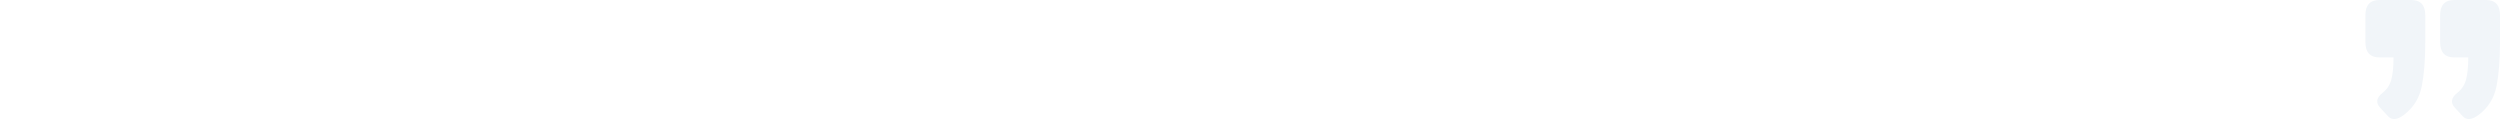
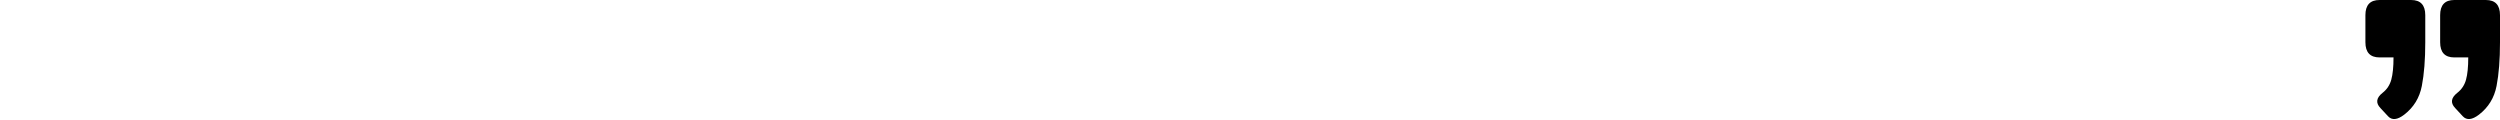
<svg xmlns="http://www.w3.org/2000/svg" width="336" height="16" viewBox="0 0 336 16" fill="none">
-   <path d="M327.956 5.68C327.956 7.039 328.59 7.718 329.858 7.718H331.733C331.733 8.987 331.634 9.983 331.434 10.708C331.235 11.432 330.845 12.021 330.266 12.474C329.414 13.145 329.314 13.824 329.967 14.513L330.999 15.627C331.525 16.189 332.25 16.116 333.174 15.409C334.442 14.431 335.23 13.145 335.538 11.55C335.846 9.974 336 8.017 336 5.68V2.038C336 0.679 335.366 0 334.098 0H329.858C328.59 0 327.956 0.679 327.956 2.038V5.68Z" fill="#F1F5F9" />
-   <path d="M317.911 5.68C317.911 7.039 318.545 7.718 319.814 7.718H321.689C321.689 8.987 321.589 9.983 321.39 10.708C321.19 11.432 320.801 12.021 320.221 12.474C319.37 13.145 319.27 13.824 319.922 14.513L320.955 15.627C321.48 16.189 322.205 16.116 323.129 15.409C324.397 14.431 325.186 13.145 325.494 11.55C325.802 9.974 325.956 8.017 325.956 5.68V2.038C325.956 0.679 325.321 0 324.053 0L319.814 0C318.545 0 317.911 0.679 317.911 2.038V5.68Z" fill="#F1F5F9" />
+   <path d="M327.956 5.68C327.956 7.039 328.59 7.718 329.858 7.718H331.733C331.733 8.987 331.634 9.983 331.434 10.708C331.235 11.432 330.845 12.021 330.266 12.474C329.414 13.145 329.314 13.824 329.967 14.513L330.999 15.627C331.525 16.189 332.25 16.116 333.174 15.409C334.442 14.431 335.23 13.145 335.538 11.55C335.846 9.974 336 8.017 336 5.68V2.038C336 0.679 335.366 0 334.098 0H329.858C328.59 0 327.956 0.679 327.956 2.038V5.68Z" fill="currentColor" />
+   <path d="M317.911 5.68C317.911 7.039 318.545 7.718 319.814 7.718H321.689C321.689 8.987 321.589 9.983 321.39 10.708C321.19 11.432 320.801 12.021 320.221 12.474C319.37 13.145 319.27 13.824 319.922 14.513L320.955 15.627C321.48 16.189 322.205 16.116 323.129 15.409C324.397 14.431 325.186 13.145 325.494 11.55C325.802 9.974 325.956 8.017 325.956 5.68V2.038C325.956 0.679 325.321 0 324.053 0L319.814 0C318.545 0 317.911 0.679 317.911 2.038V5.68Z" fill="currentColor" />
</svg>
